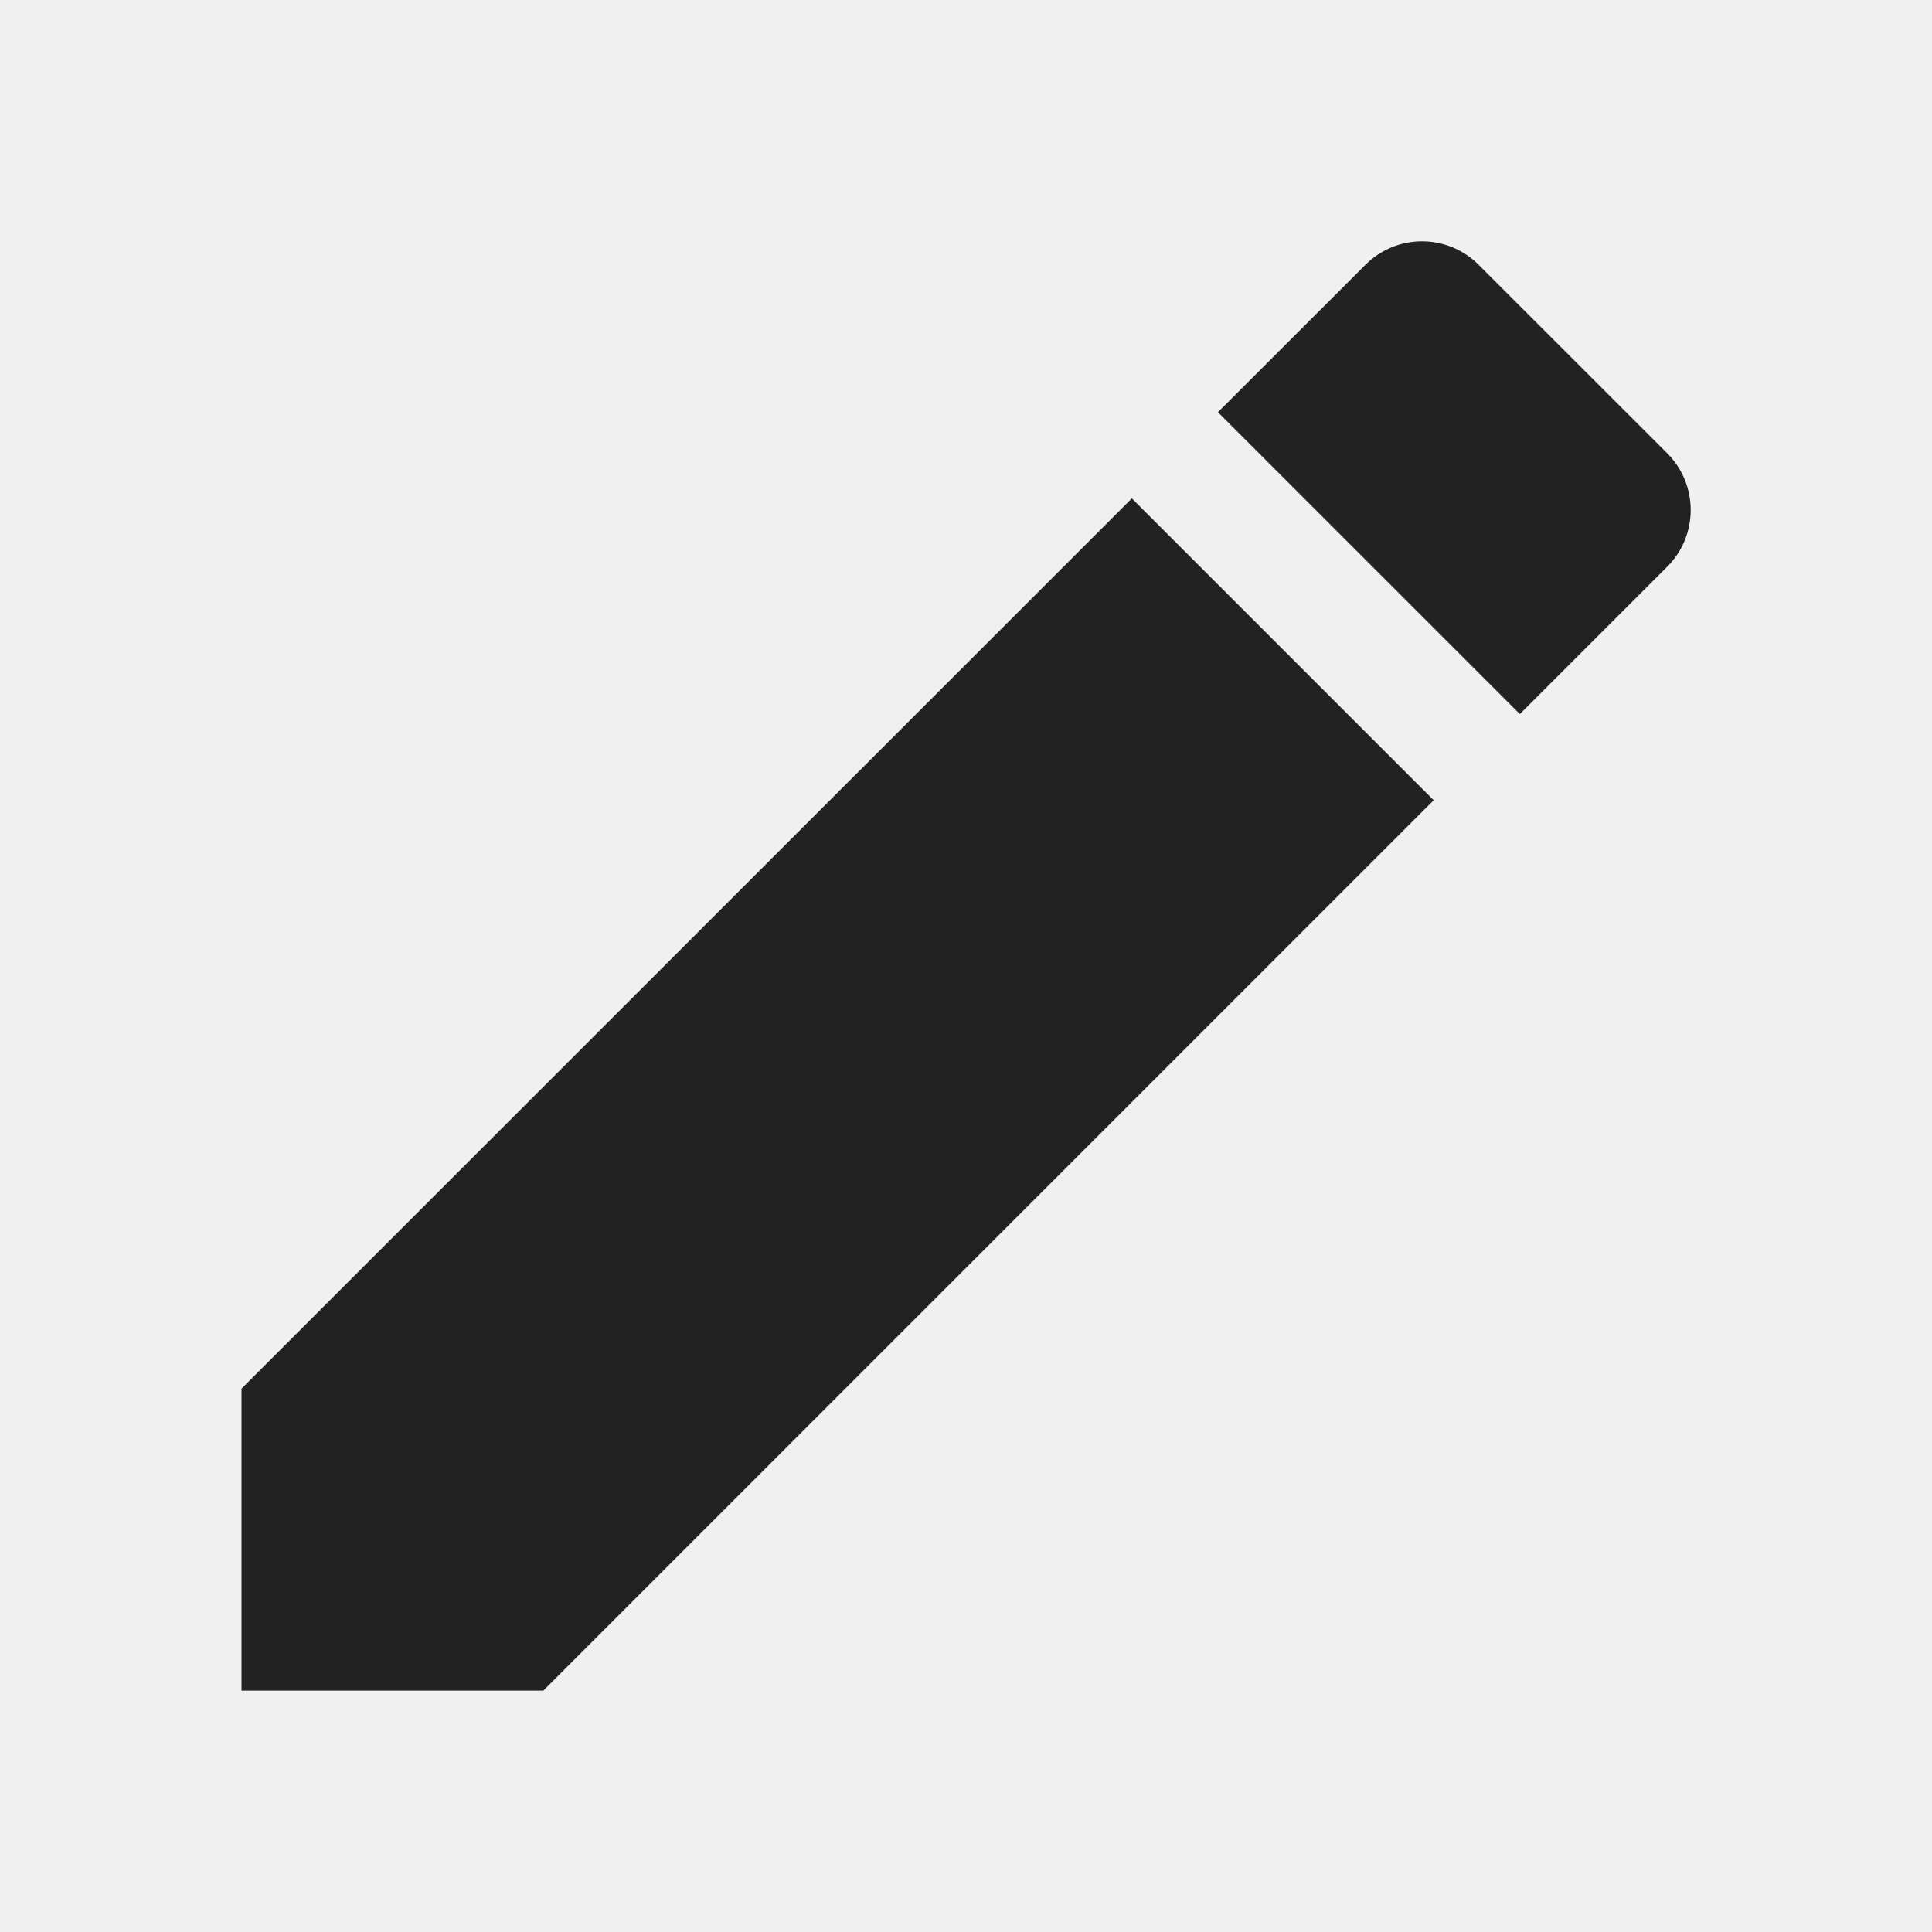
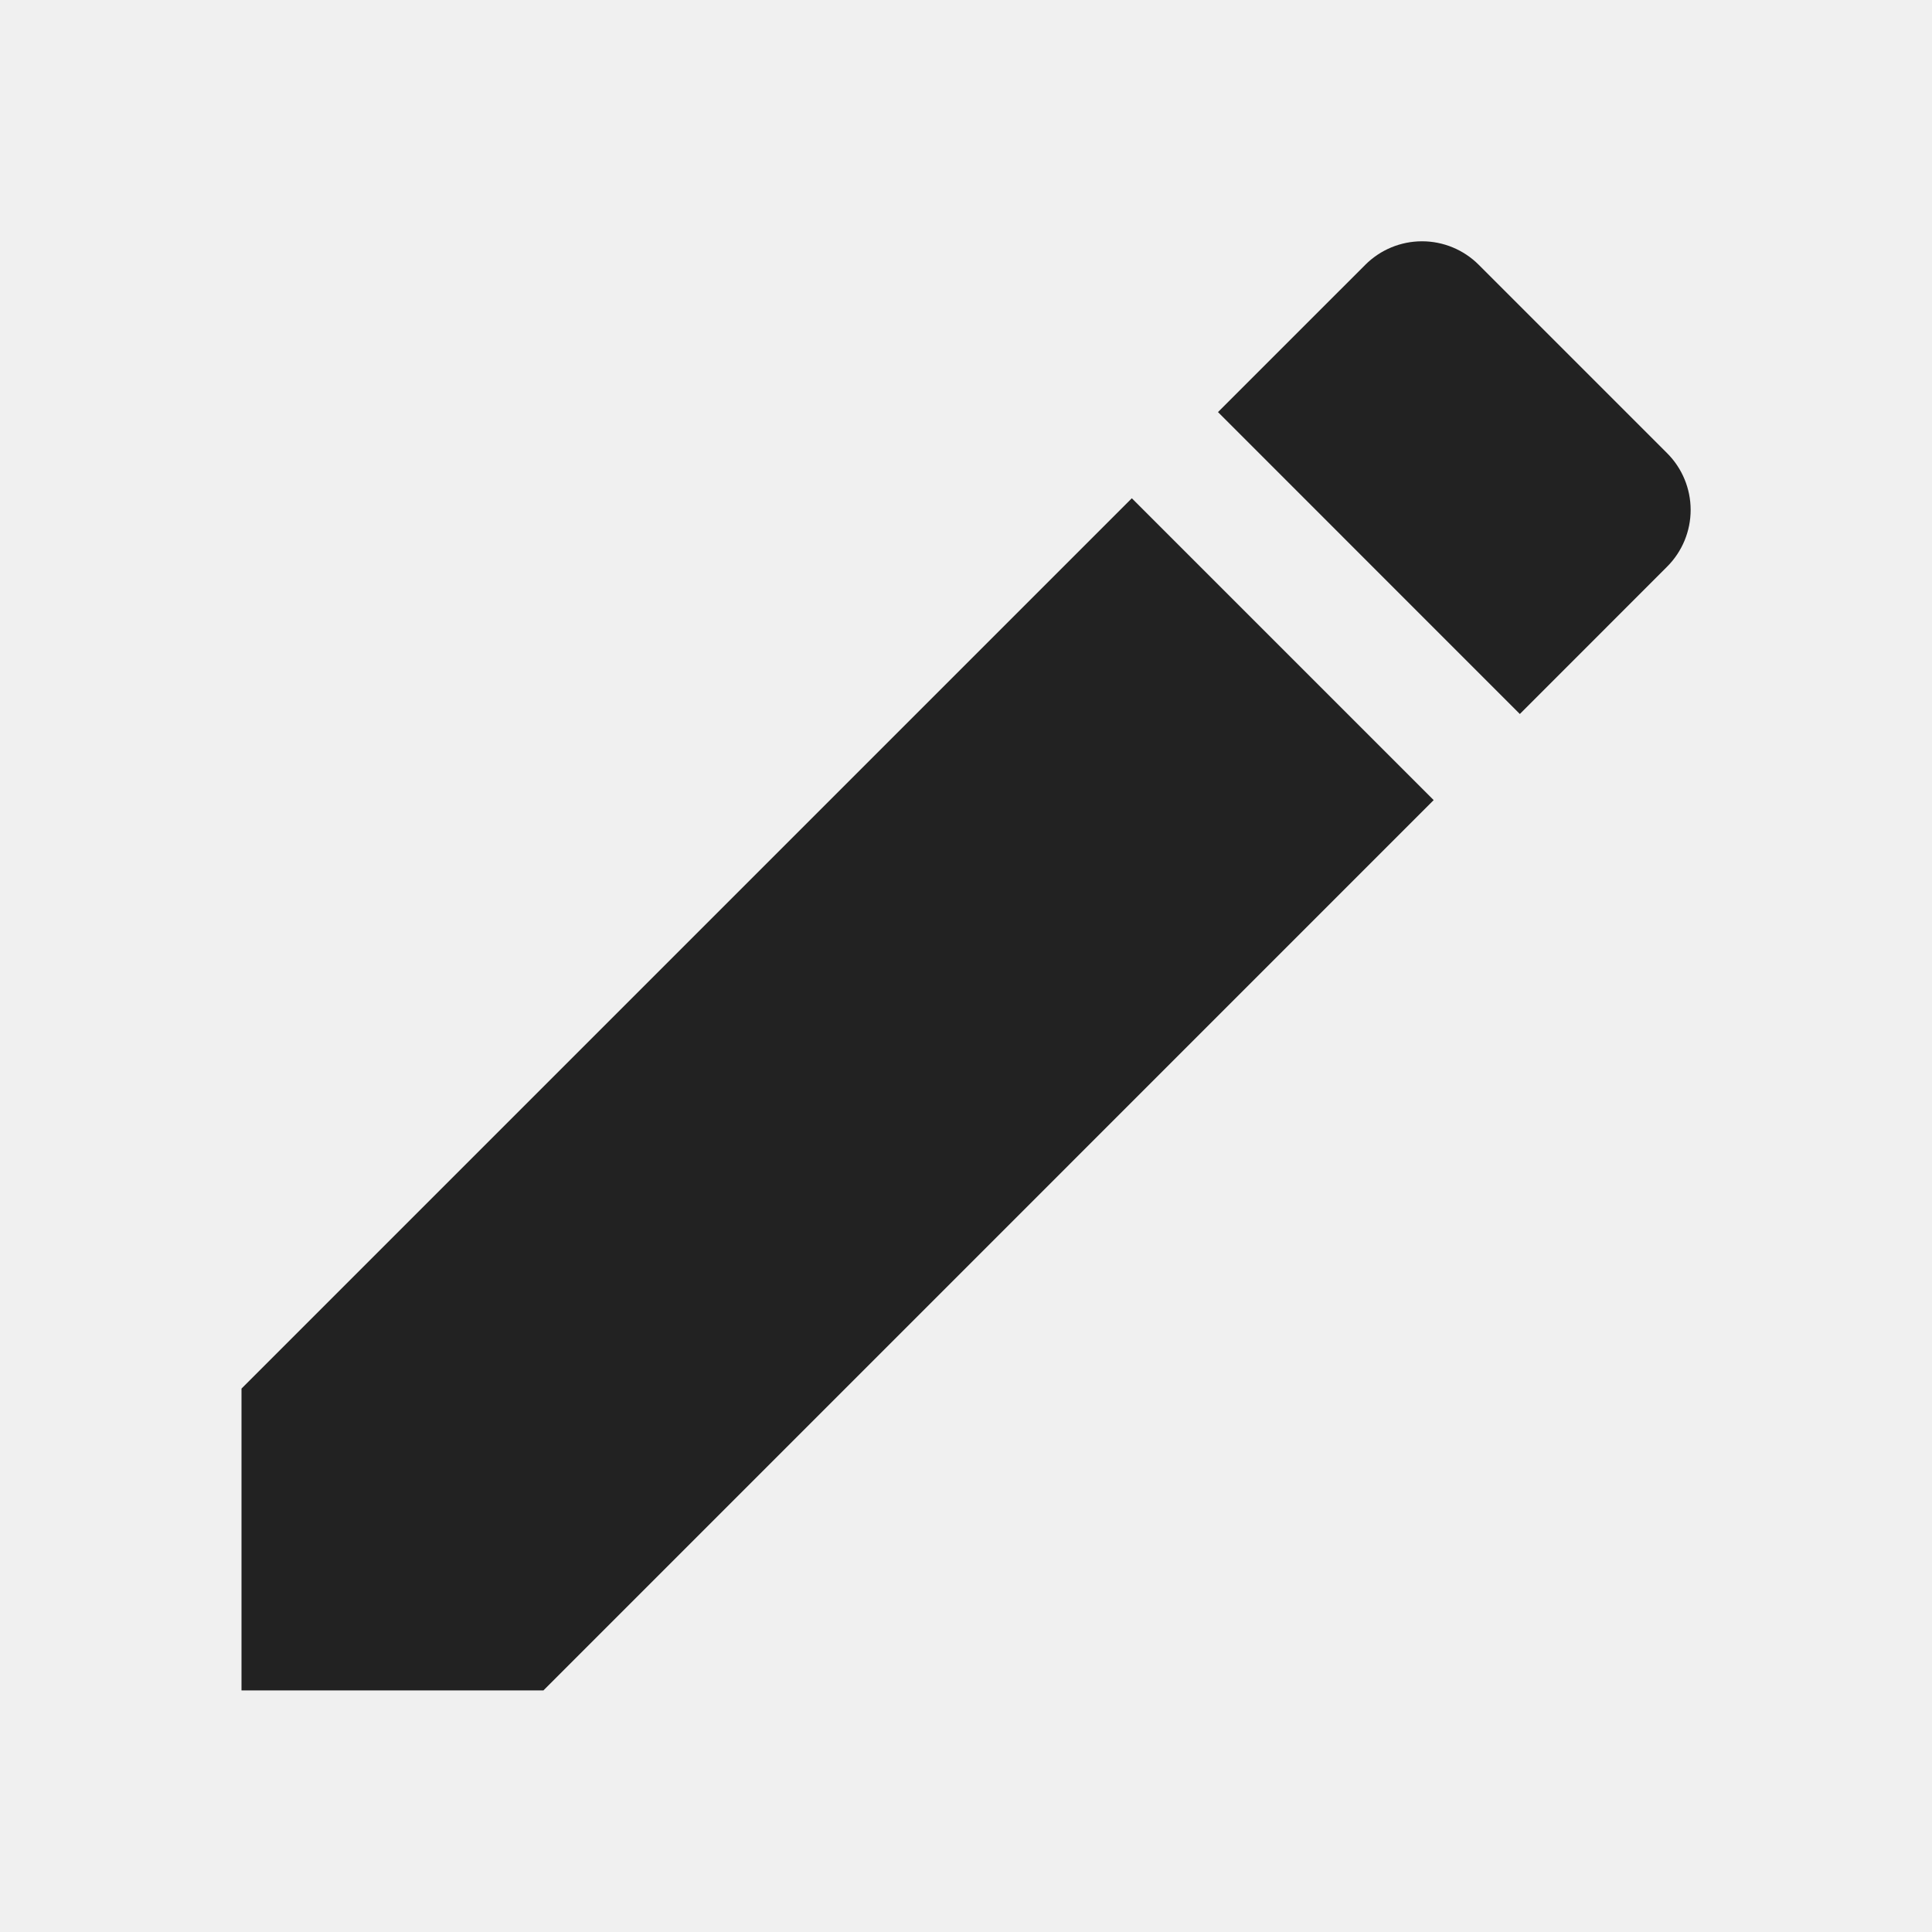
- <svg xmlns="http://www.w3.org/2000/svg" width="25" height="25" viewBox="0 0 25 25" fill="none">
-   <g clip-path="url(#clip0_175_8344)">
-     <path d="M3.125 17.969V21.876H7.031L18.552 10.355L14.646 6.449L3.125 17.969ZM21.573 7.334C21.979 6.928 21.979 6.271 21.573 5.865L19.135 3.428C18.729 3.021 18.073 3.021 17.667 3.428L15.76 5.334L19.667 9.24L21.573 7.334Z" fill="#222222" />
+ <svg xmlns="http://www.w3.org/2000/svg" width="30" height="30" fill="none" viewBox="0 0 30 30">
+   <g clip-path="url(#a)">
+     <path fill="#222" d="M3.75 21.562v4.687h4.688l13.824-13.825-4.687-4.687L3.75 21.562ZM25.887 8.799a1.245 1.245 0 0 0 0-1.762l-2.925-2.925a1.245 1.245 0 0 0-1.762 0l-2.287 2.287 4.687 4.688 2.287-2.288Z" />
  </g>
  <defs>
-     <clipPath id="clip0_175_8344">
-       <rect width="25" height="25" fill="white" />
+     <clipPath id="a">
+       <path fill="#fff" d="M0 0h30v30H0z" />
    </clipPath>
  </defs>
</svg>
